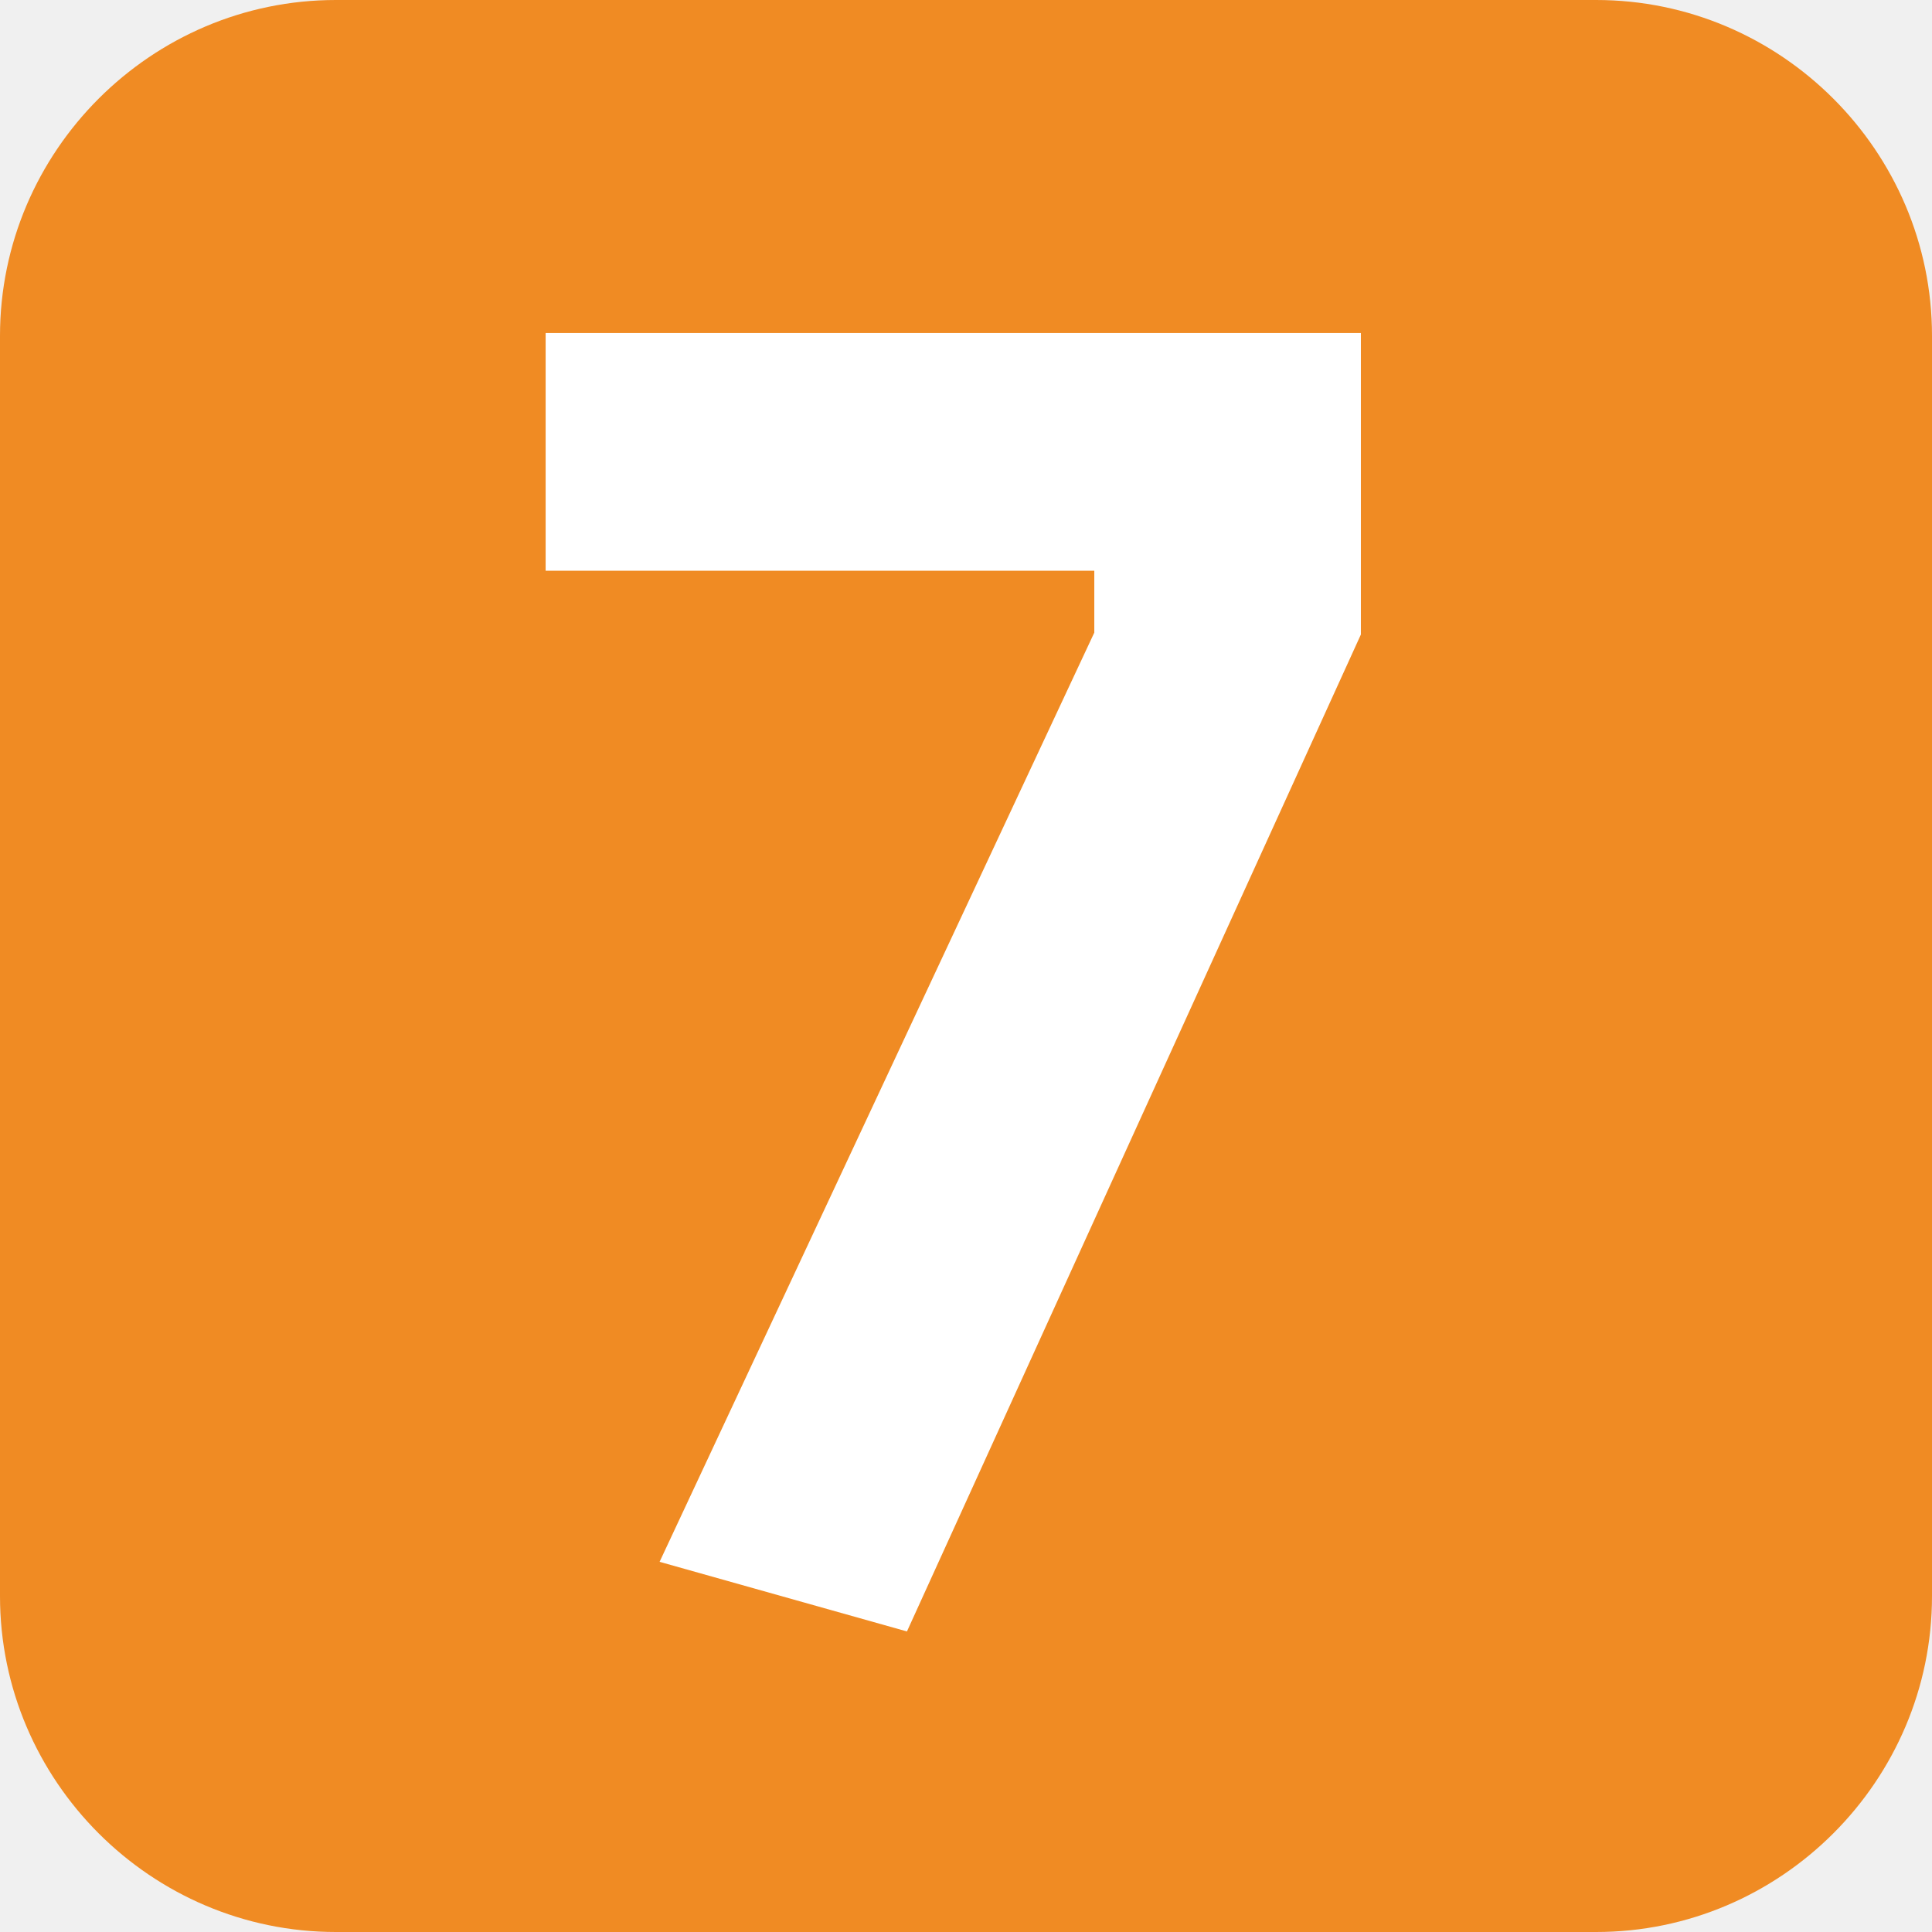
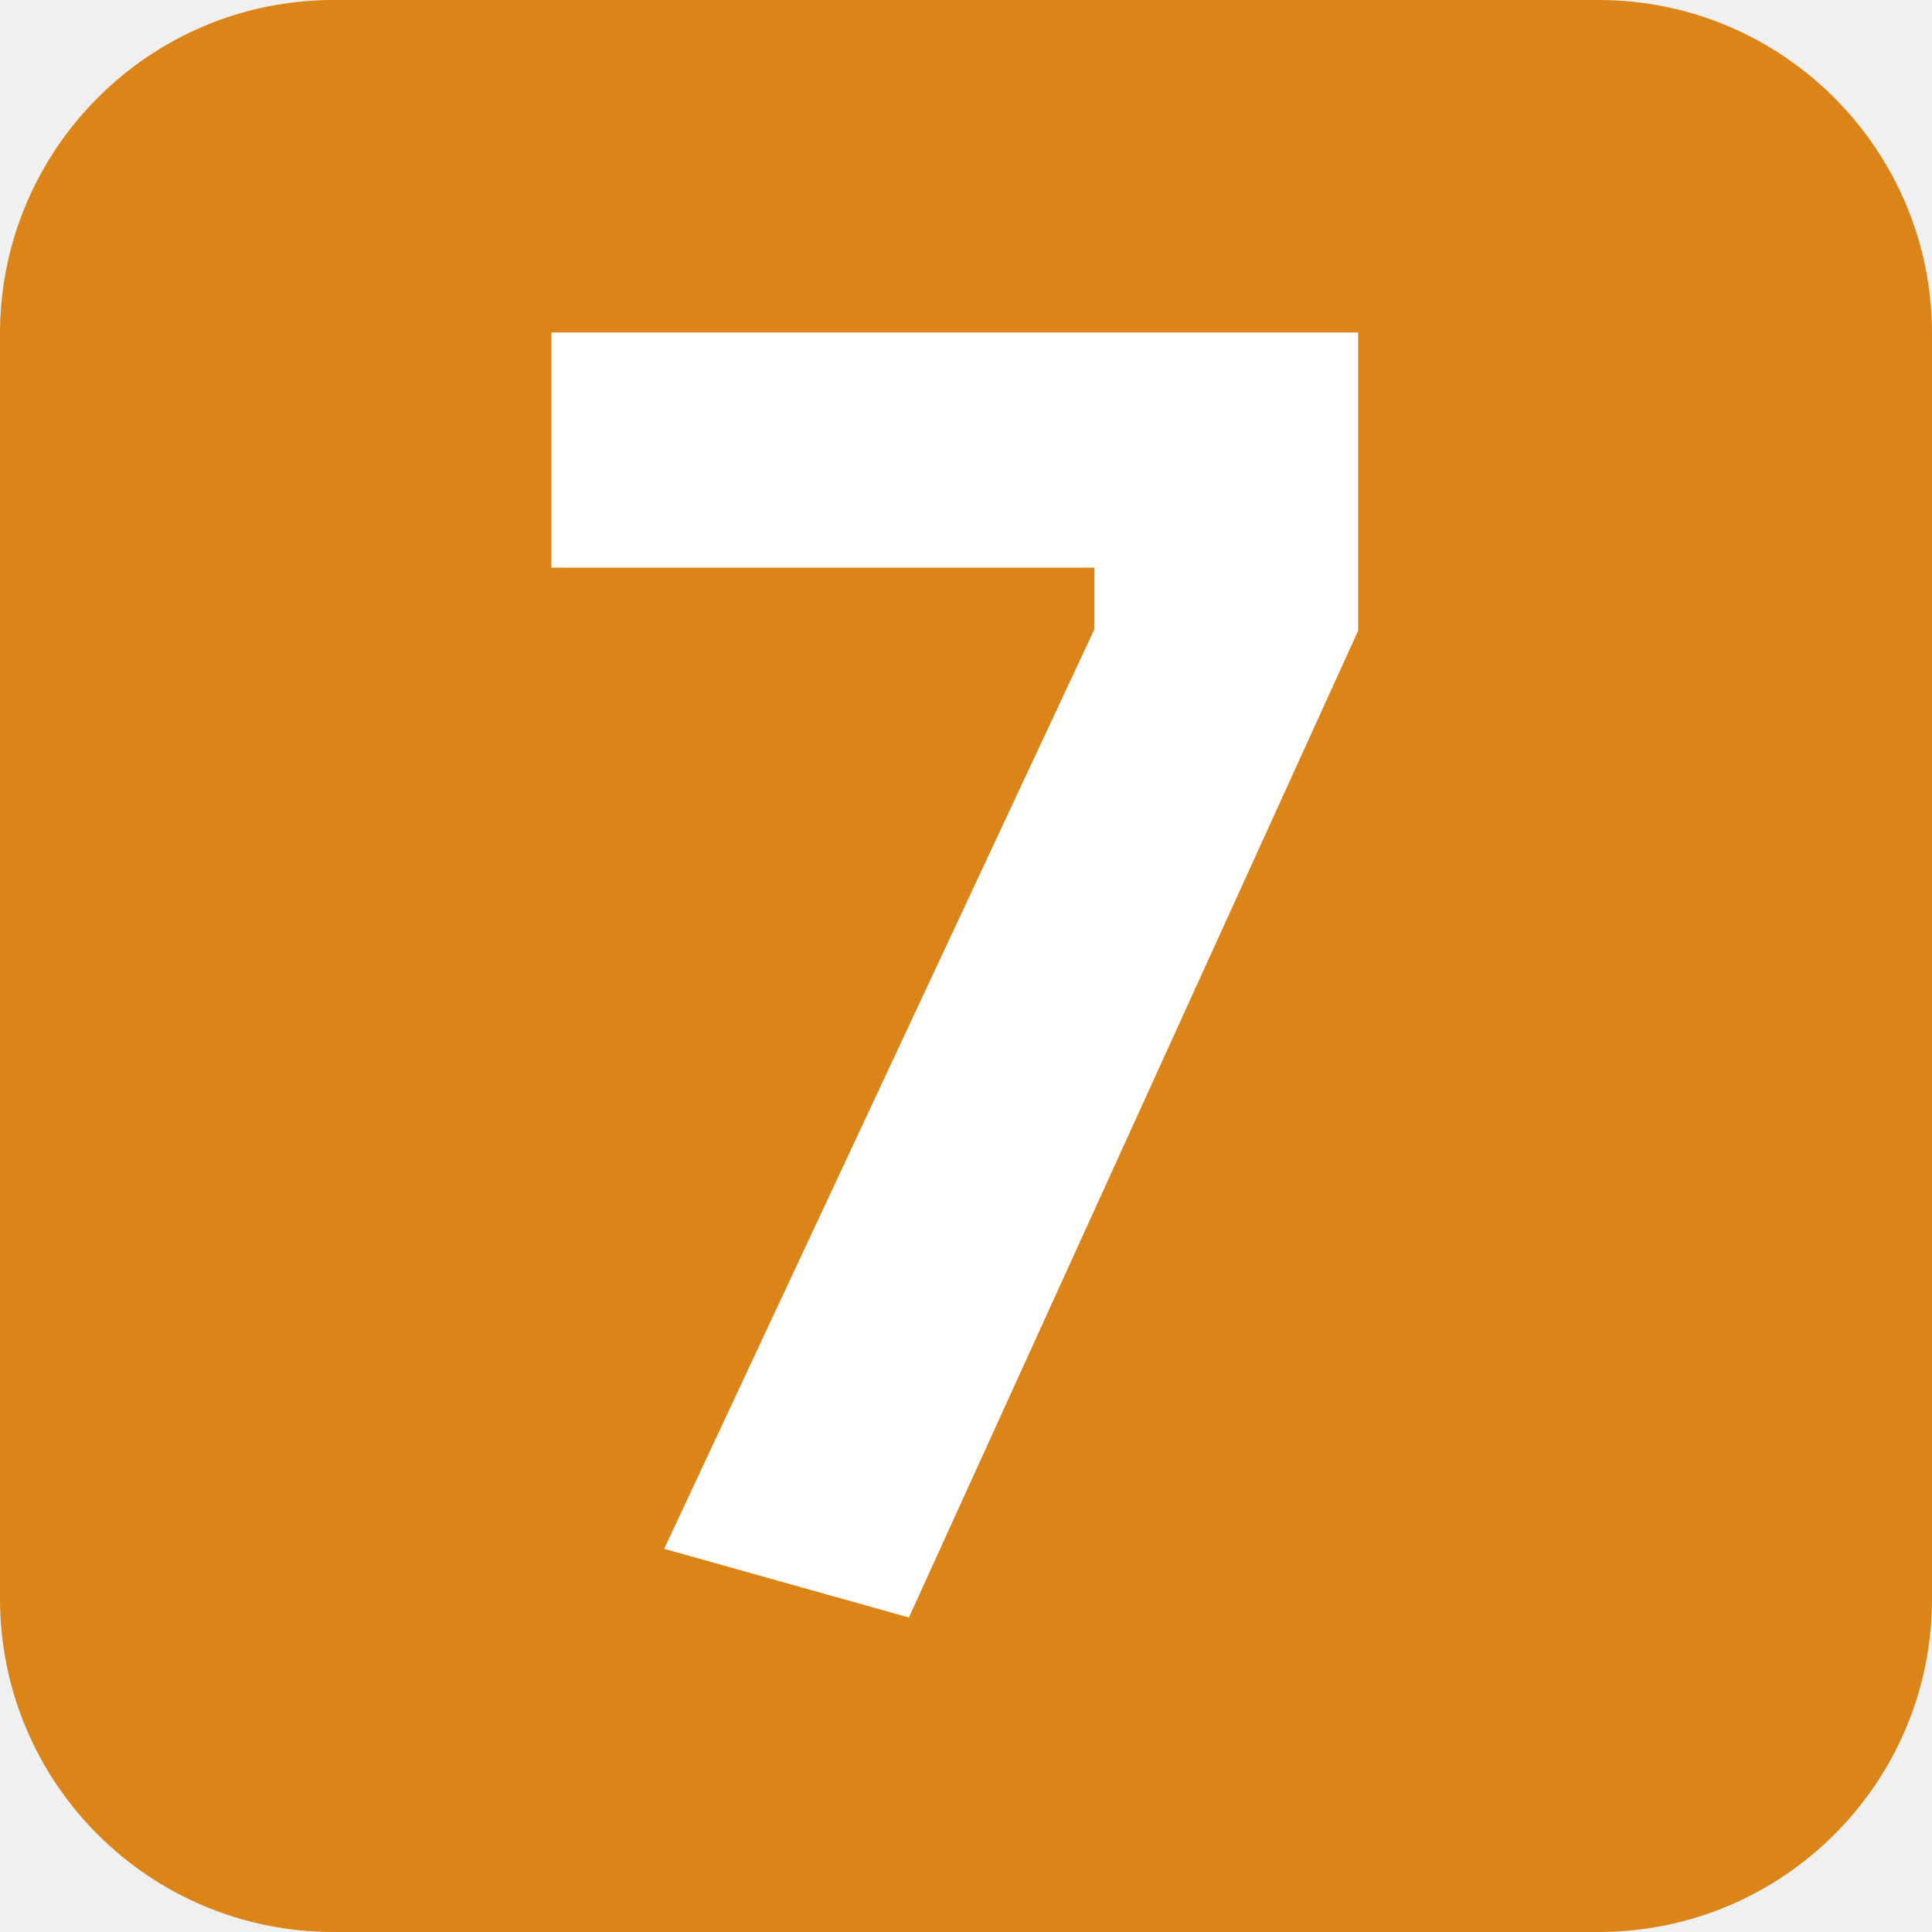
- <svg xmlns="http://www.w3.org/2000/svg" enable-background="new 0 0 1024 1024" viewBox="0 0 1024 1024">
-   <path d="m846 1024h-668c-97.9 0-178-80.1-178-178v-668c0-97.9 80.1-178 178-178h668c97.9 0 178 80.1 178 178v668c0 97.9-80.1 178-178 178z" fill="#f08b23" />
-   <path d="m218.5 135.6h610.5v744h-610.5z" fill="none" />
-   <path d="m289.2 302.5v-126h432.1v159.8l-240.6 528.4-131.1-36.9 230.4-492.5v-32.8z" fill="#fff" />
+ <svg xmlns="http://www.w3.org/2000/svg" clip-rule="evenodd" fill-rule="evenodd" stroke-linejoin="round" stroke-miterlimit="2" viewBox="0 0 64 64">
+   <g fill-rule="nonzero">
+     <path d="m0 18.457c0 2.691-2.177 4.864-4.864 4.864h-18.456c-2.687 0-4.865-2.173-4.865-4.864v-18.452c0-2.686 2.178-4.869 4.865-4.869h18.456c2.687 0 4.864 2.183 4.864 4.869z" fill="#db8418" transform="matrix(2.270713 0 0 2.270713 64 11.04475)" />
+     <path d="m0-18.746h11.769v4.35l-6.554 14.396-3.57-1.002 6.277-13.417v-.897h-7.922z" fill="#fff" transform="matrix(2.270713 0 0 2.270713 18.26675 53.58212)" />
+   </g>
</svg>
